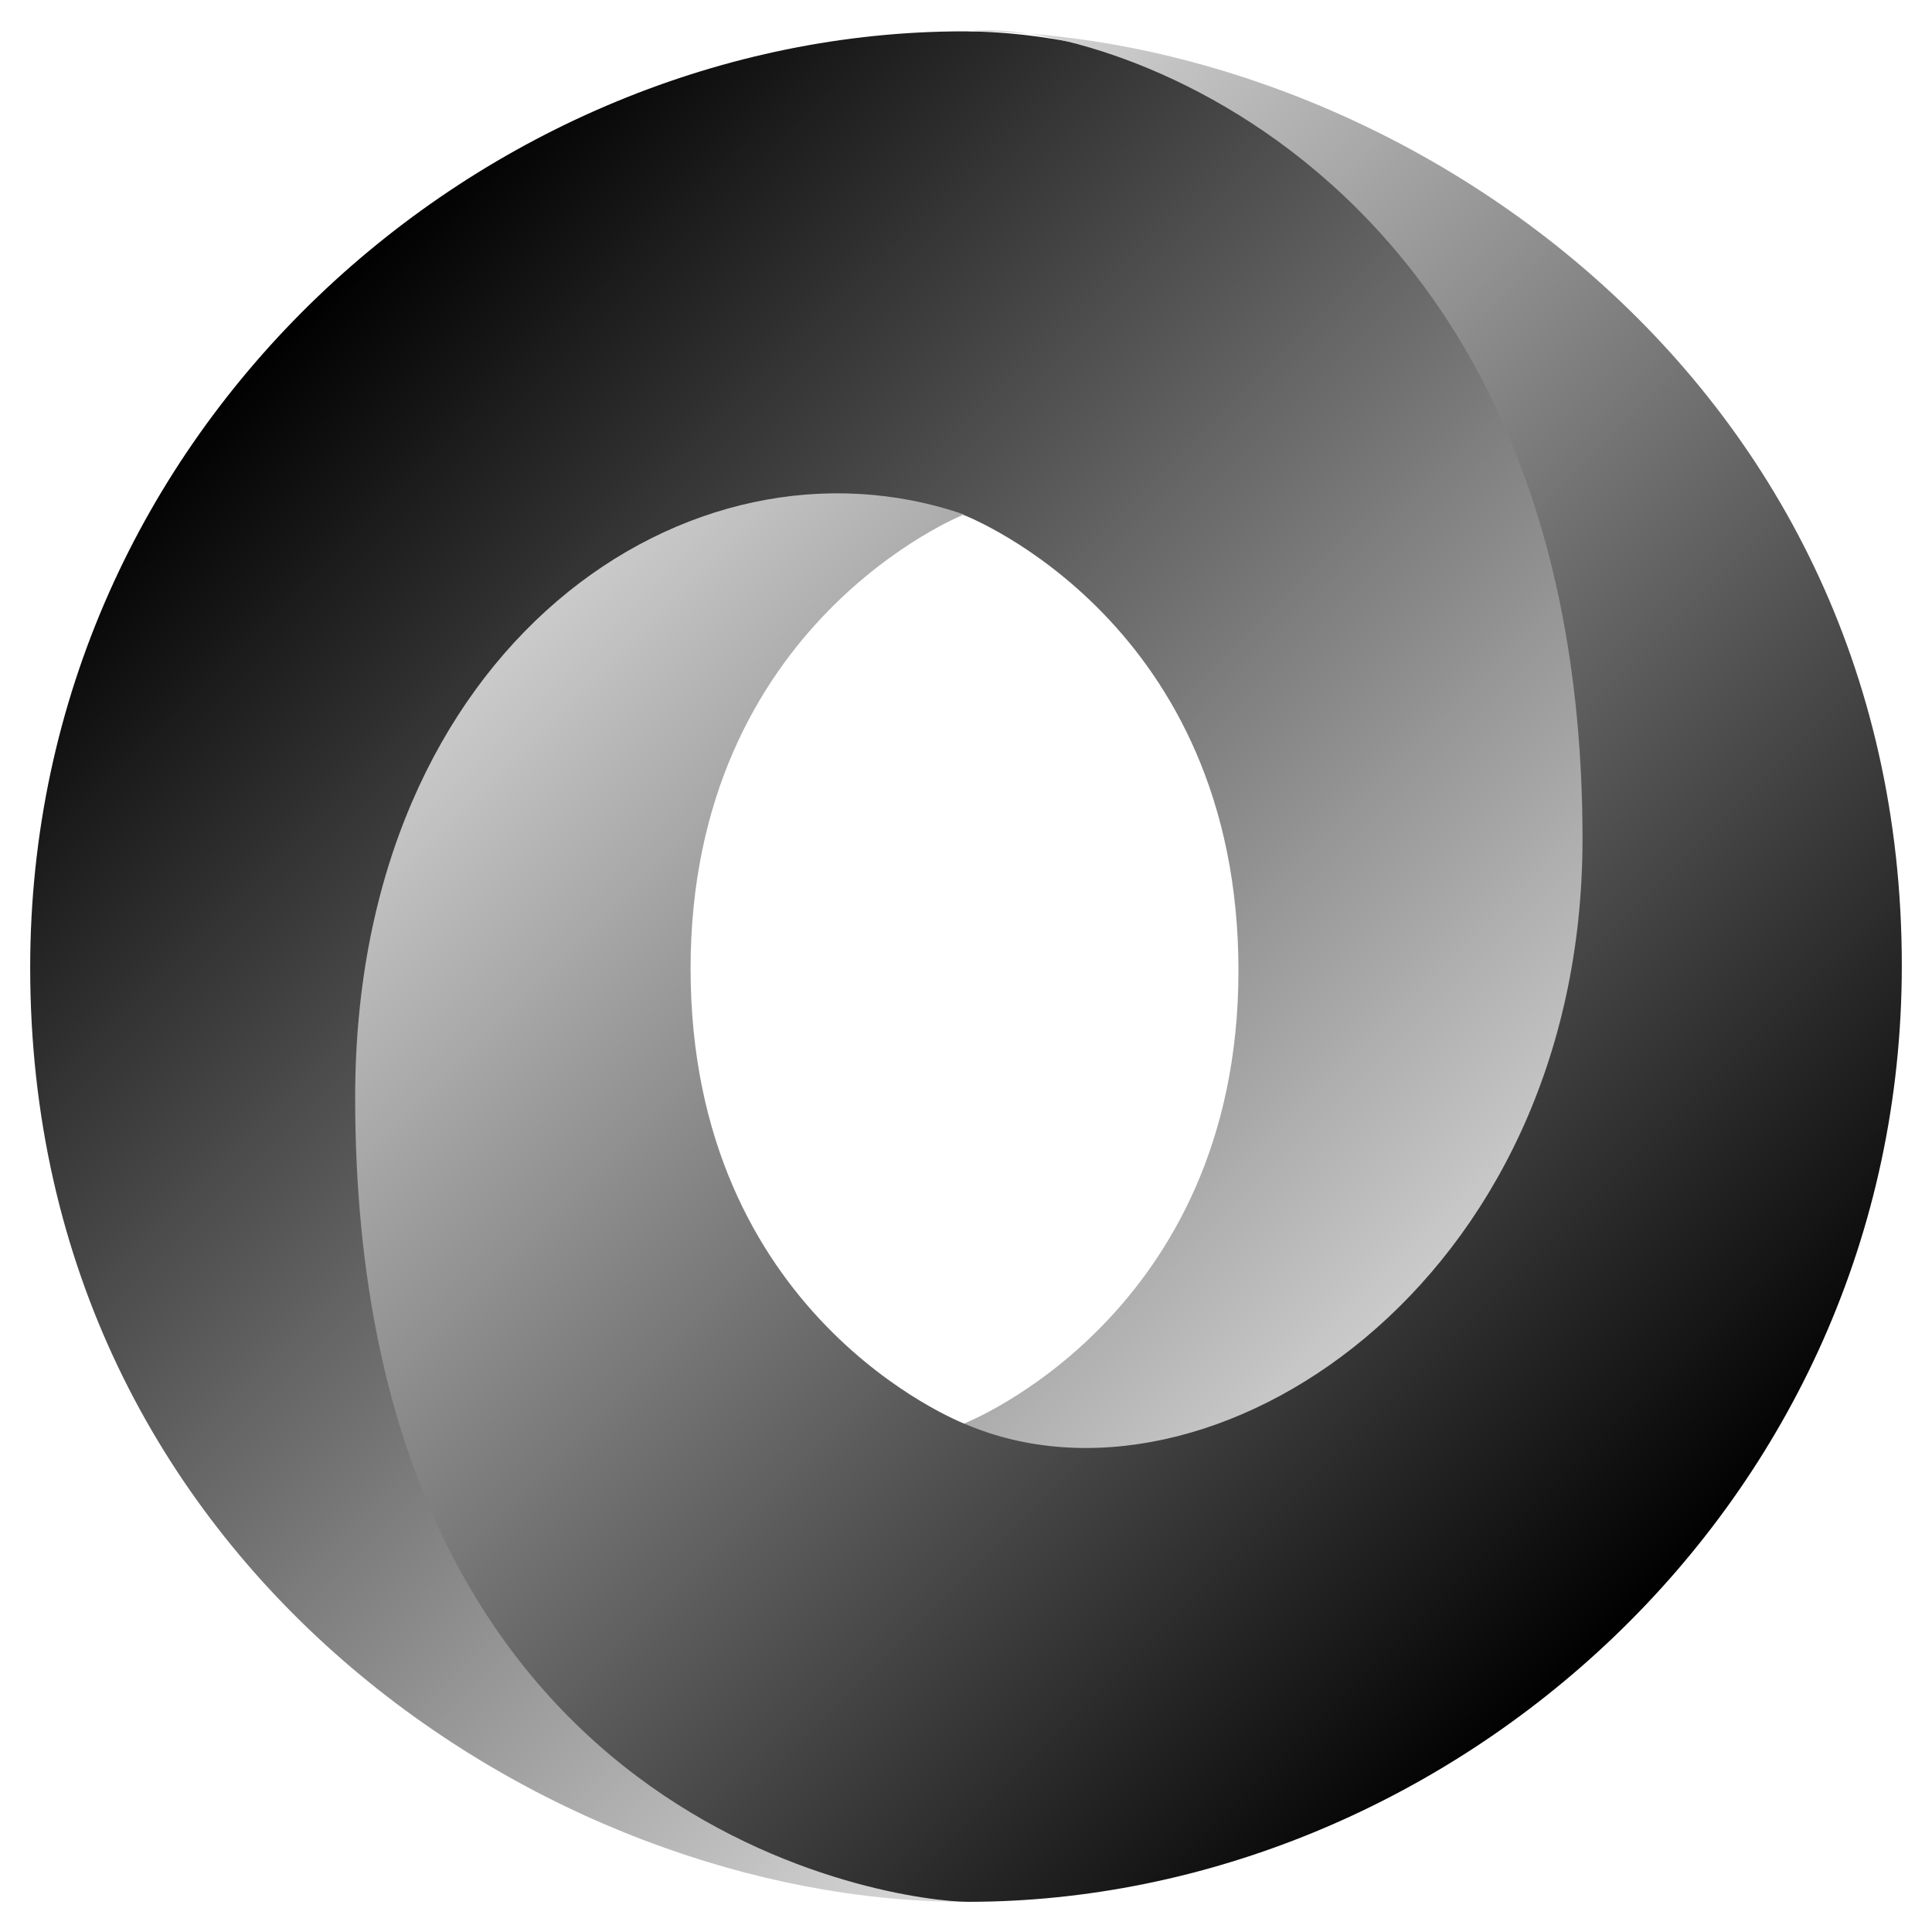
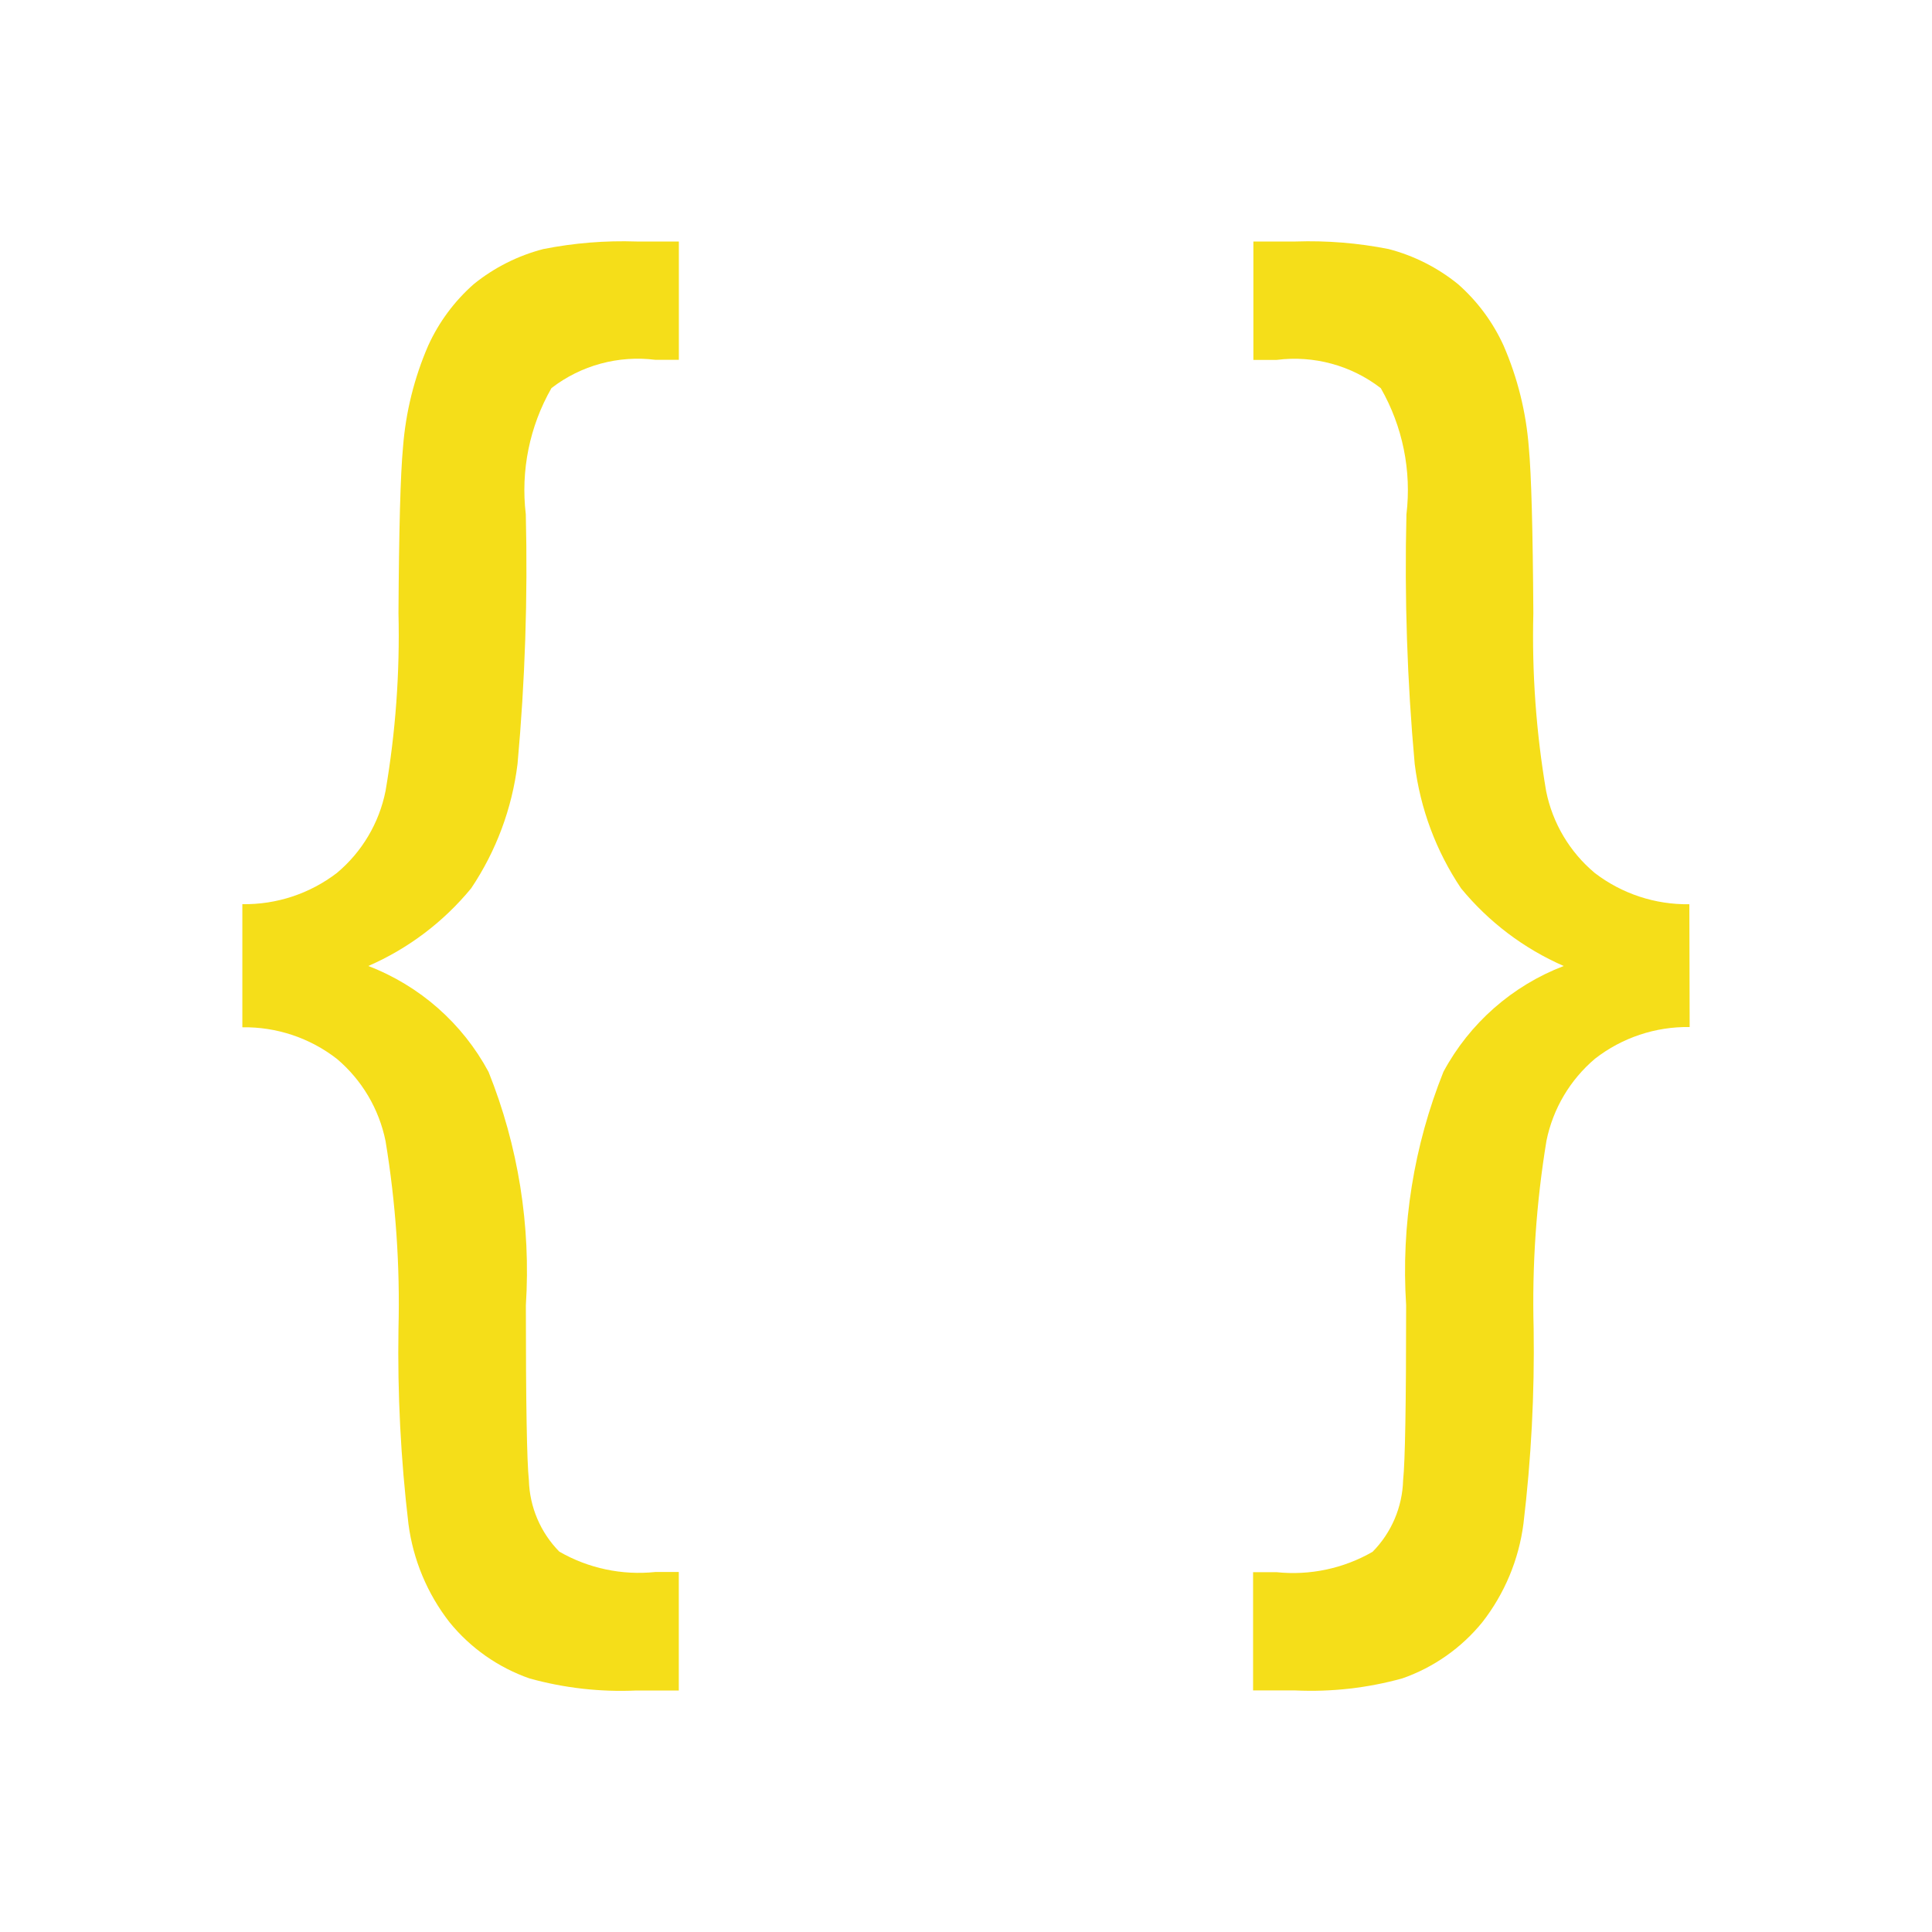
- <svg xmlns="http://www.w3.org/2000/svg" viewBox="0 0 128 128">
-   <linearGradient id="a" x1="-670.564" x2="-583.105" y1="-280.831" y2="-368.306" gradientTransform="matrix(.9988 0 0 -.9987 689.011 -259.008)" gradientUnits="userSpaceOnUse">
-     <stop offset="0" />
-     <stop offset="1" stop-color="#fff" />
-   </linearGradient>
-   <path fill="url(#a)" fill-rule="evenodd" d="M63.895 94.303c27.433 37.398 54.281-10.438 54.241-39.205-.046-34.012-34.518-53.021-54.263-53.021C32.182 2.077 2 28.269 2 64.105 2 103.937 36.596 126 63.873 126c-6.172-.889-26.742-5.296-27.019-52.674-.186-32.044 10.453-44.846 26.974-39.214.37.137 18.223 7.18 18.223 30.187 0 22.908-18.156 30.004-18.156 30.004z" clip-rule="evenodd" />
-   <linearGradient id="b" x1="-579.148" x2="-666.607" y1="-364.34" y2="-276.873" gradientTransform="matrix(.9988 0 0 -.9987 689.011 -259.008)" gradientUnits="userSpaceOnUse">
-     <stop offset="0" />
-     <stop offset="1" stop-color="#fff" />
-   </linearGradient>
-   <path fill="url(#b)" fill-rule="evenodd" d="M63.863 34.086C45.736 27.838 23.53 42.778 23.53 72.703 23.53 121.565 59.739 126 64.128 126 95.818 126 126 99.808 126 63.972 126 24.14 91.404 2.077 64.127 2.077c7.555-1.046 40.719 8.176 40.719 53.504 0 29.559-24.764 45.651-40.87 38.776-.37-.137-18.223-7.18-18.223-30.187 0-22.91 18.11-30.085 18.11-30.084z" clip-rule="evenodd" />
+ <svg xmlns="http://www.w3.org/2000/svg" width="800px" height="800px" viewBox="0 0 32 32">
+   <path d="M4.014,14.976a2.51,2.51,0,0,0,1.567-.518A2.377,2.377,0,0,0,6.386,13.1,15.261,15.261,0,0,0,6.6,10.156q.012-2.085.075-2.747a5.236,5.236,0,0,1,.418-1.686,3.025,3.025,0,0,1,.755-1.018A3.046,3.046,0,0,1,9,4.125,6.762,6.762,0,0,1,10.544,4h.7V5.96h-.387a2.338,2.338,0,0,0-1.723.468A3.4,3.4,0,0,0,8.709,8.52a36.054,36.054,0,0,1-.137,4.133,4.734,4.734,0,0,1-.768,2.06A4.567,4.567,0,0,1,6.1,16a3.809,3.809,0,0,1,1.992,1.754,8.861,8.861,0,0,1,.618,3.865q0,2.435.05,2.9A1.755,1.755,0,0,0,9.264,25.7a2.639,2.639,0,0,0,1.592.337h.387V28h-.7a5.655,5.655,0,0,1-1.773-.2,2.97,2.97,0,0,1-1.324-.93,3.353,3.353,0,0,1-.681-1.63A24.175,24.175,0,0,1,6.6,22.006,16.469,16.469,0,0,0,6.386,18.9a2.408,2.408,0,0,0-.805-1.361,2.489,2.489,0,0,0-1.567-.524Z" style="fill:#f5de19" />
+   <path d="M27.986,17.011a2.489,2.489,0,0,0-1.567.524,2.408,2.408,0,0,0-.805,1.361,16.469,16.469,0,0,0-.212,3.109,24.175,24.175,0,0,1-.169,3.234,3.353,3.353,0,0,1-.681,1.63,2.97,2.97,0,0,1-1.324.93,5.655,5.655,0,0,1-1.773.2h-.7V26.04h.387a2.639,2.639,0,0,0,1.592-.337,1.755,1.755,0,0,0,.506-1.186q.05-.462.05-2.9a8.861,8.861,0,0,1,.618-3.865A3.809,3.809,0,0,1,25.9,16a4.567,4.567,0,0,1-1.7-1.286,4.734,4.734,0,0,1-.768-2.06,36.054,36.054,0,0,1-.137-4.133,3.4,3.4,0,0,0-.425-2.092,2.338,2.338,0,0,0-1.723-.468h-.387V4h.7A6.762,6.762,0,0,1,23,4.125a3.046,3.046,0,0,1,1.149.581,3.025,3.025,0,0,1,.755,1.018,5.236,5.236,0,0,1,.418,1.686q.062.662.075,2.747a15.261,15.261,0,0,0,.212,2.947,2.377,2.377,0,0,0,.805,1.355,2.51,2.51,0,0,0,1.567.518Z" style="fill:#f5de19" />
</svg>
